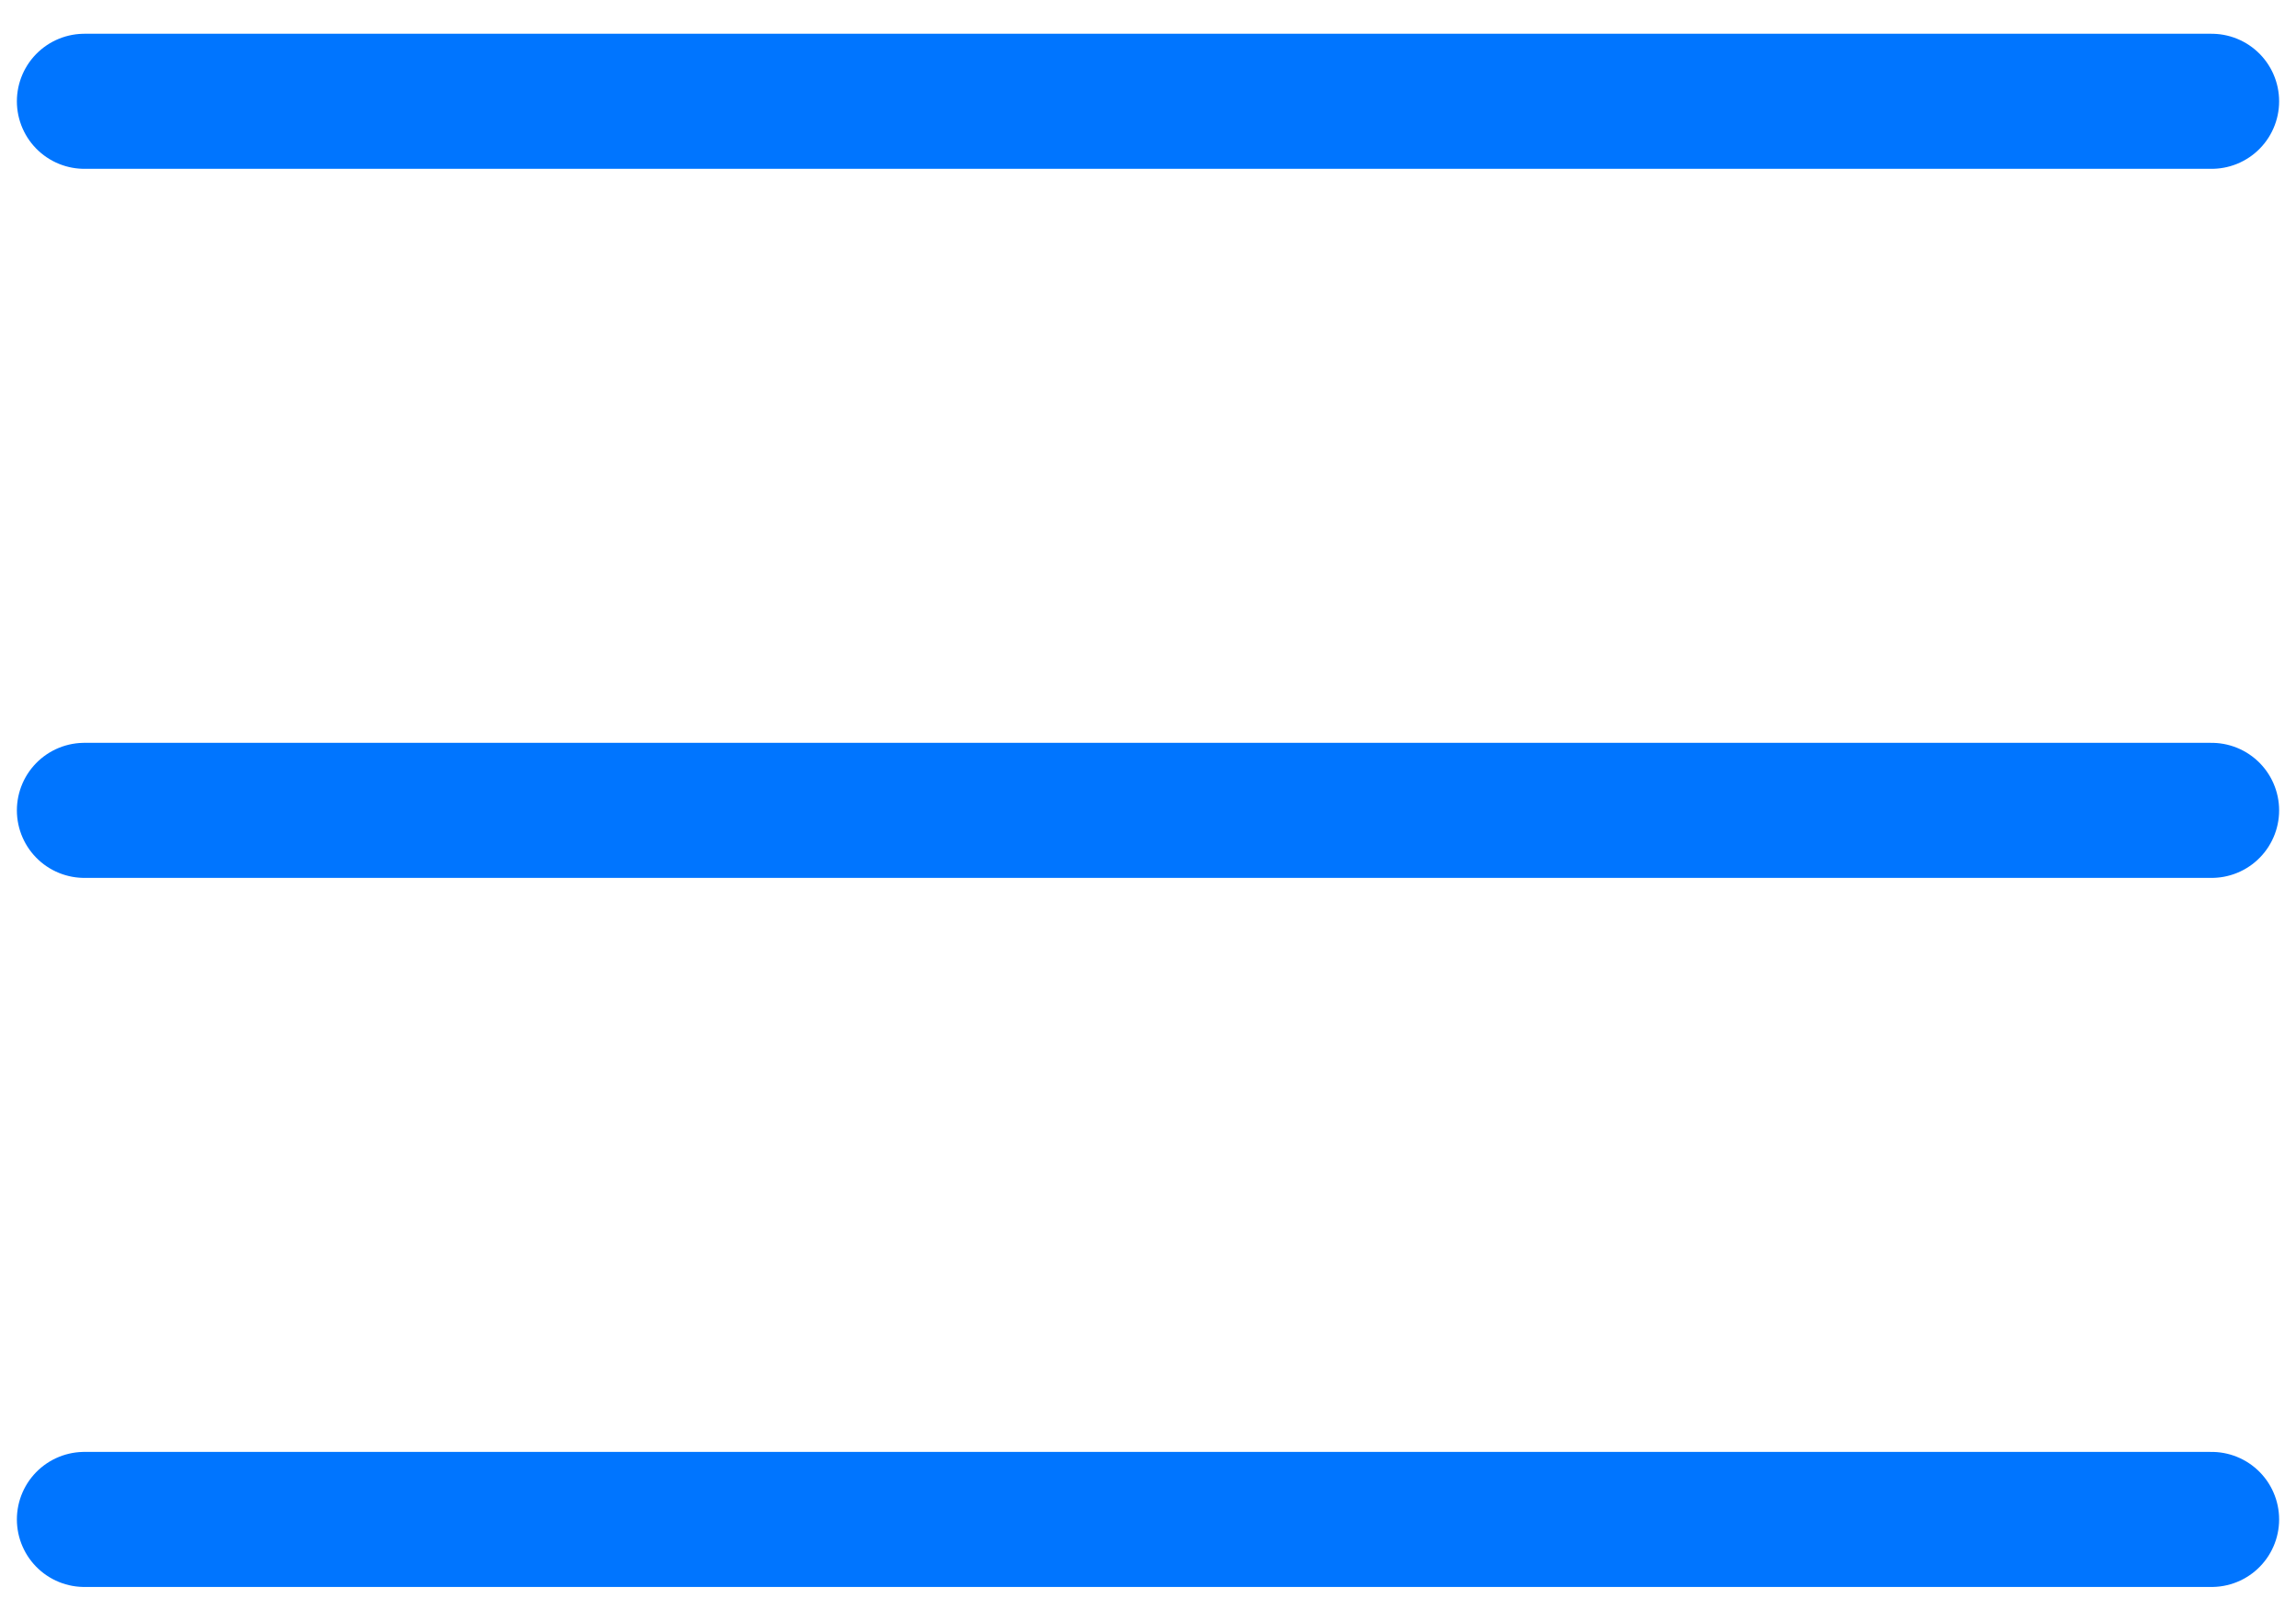
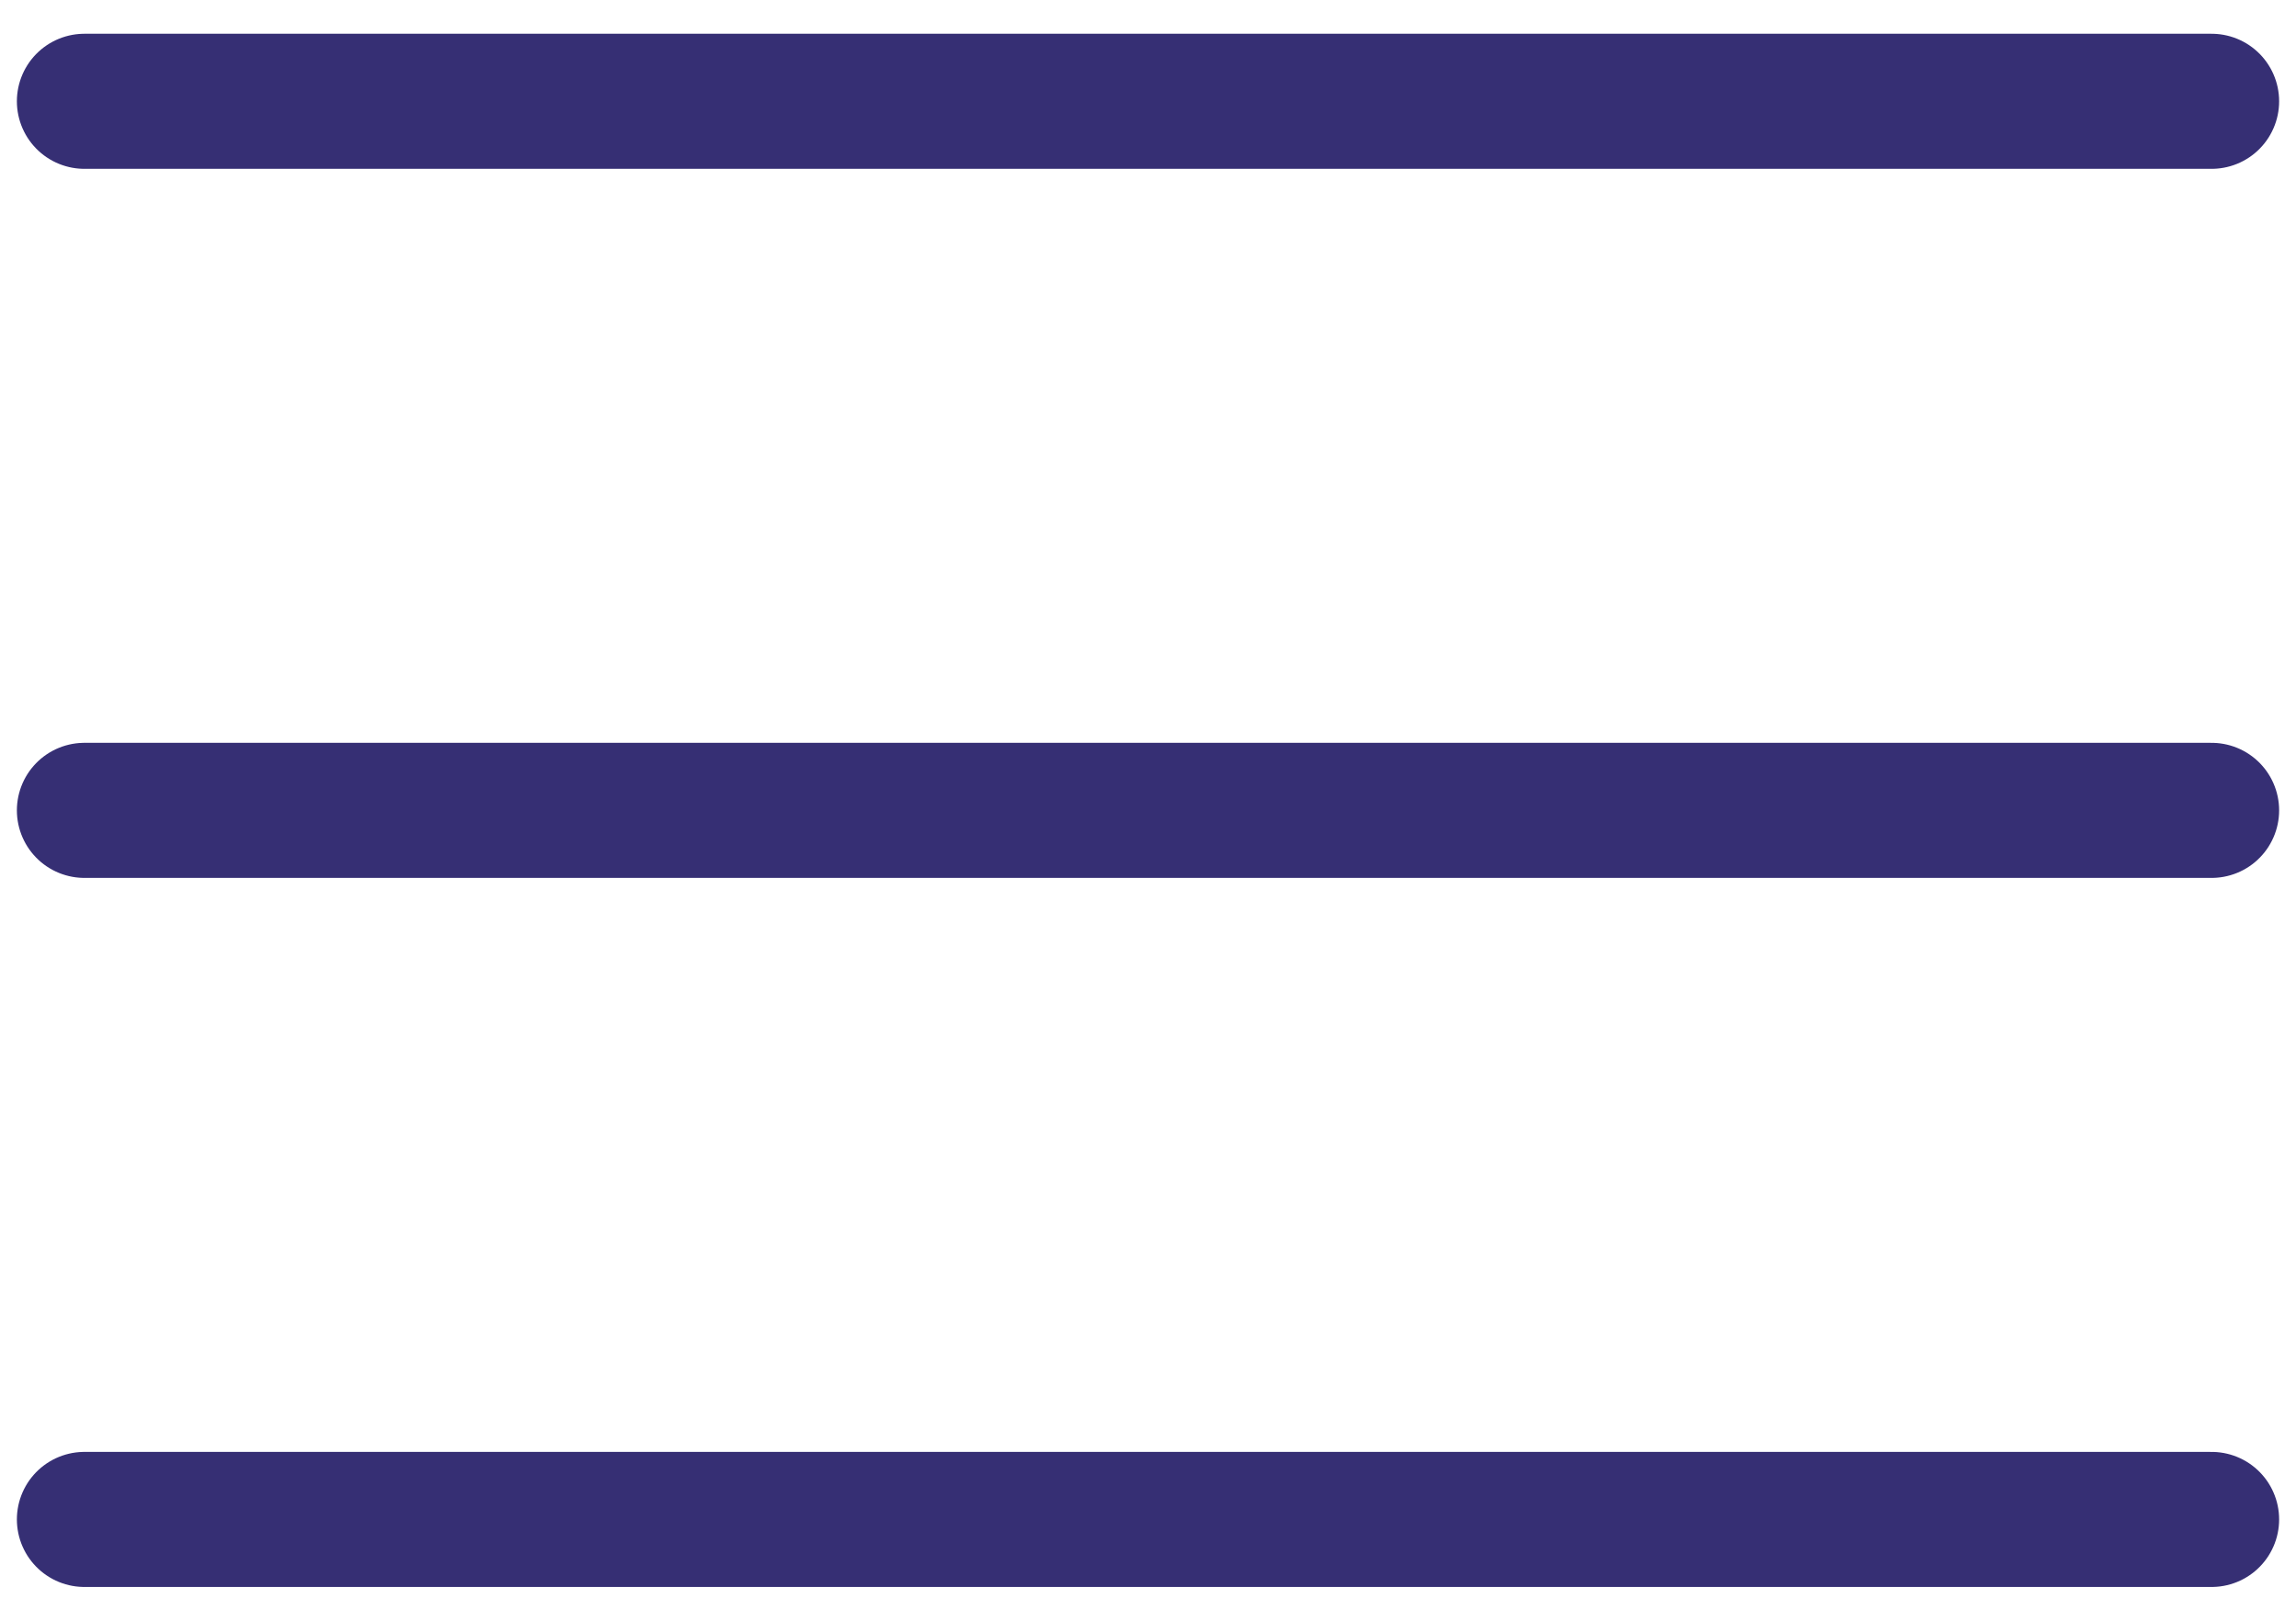
<svg xmlns="http://www.w3.org/2000/svg" width="34" height="24" viewBox="0 0 34 24" fill="none">
-   <path d="M1.25 12H32.75" stroke="#0075FF" stroke-width="2" stroke-linecap="round" stroke-linejoin="round" />
-   <path d="M1.25 1.5H32.75" stroke="#0075FF" stroke-width="2" stroke-linecap="round" stroke-linejoin="round" />
-   <path d="M1.25 22.5H32.75" stroke="#0075FF" stroke-width="2" stroke-linecap="round" stroke-linejoin="round" />
+   <path d="M1.25 12H32.75" stroke="#362F74" stroke-width="2" stroke-linecap="round" stroke-linejoin="round" />
+   <path d="M1.25 1.5H32.75" stroke="#362F74" stroke-width="2" stroke-linecap="round" stroke-linejoin="round" />
+   <path d="M1.25 22.5H32.75" stroke="#362F74" stroke-width="2" stroke-linecap="round" stroke-linejoin="round" />
</svg>
